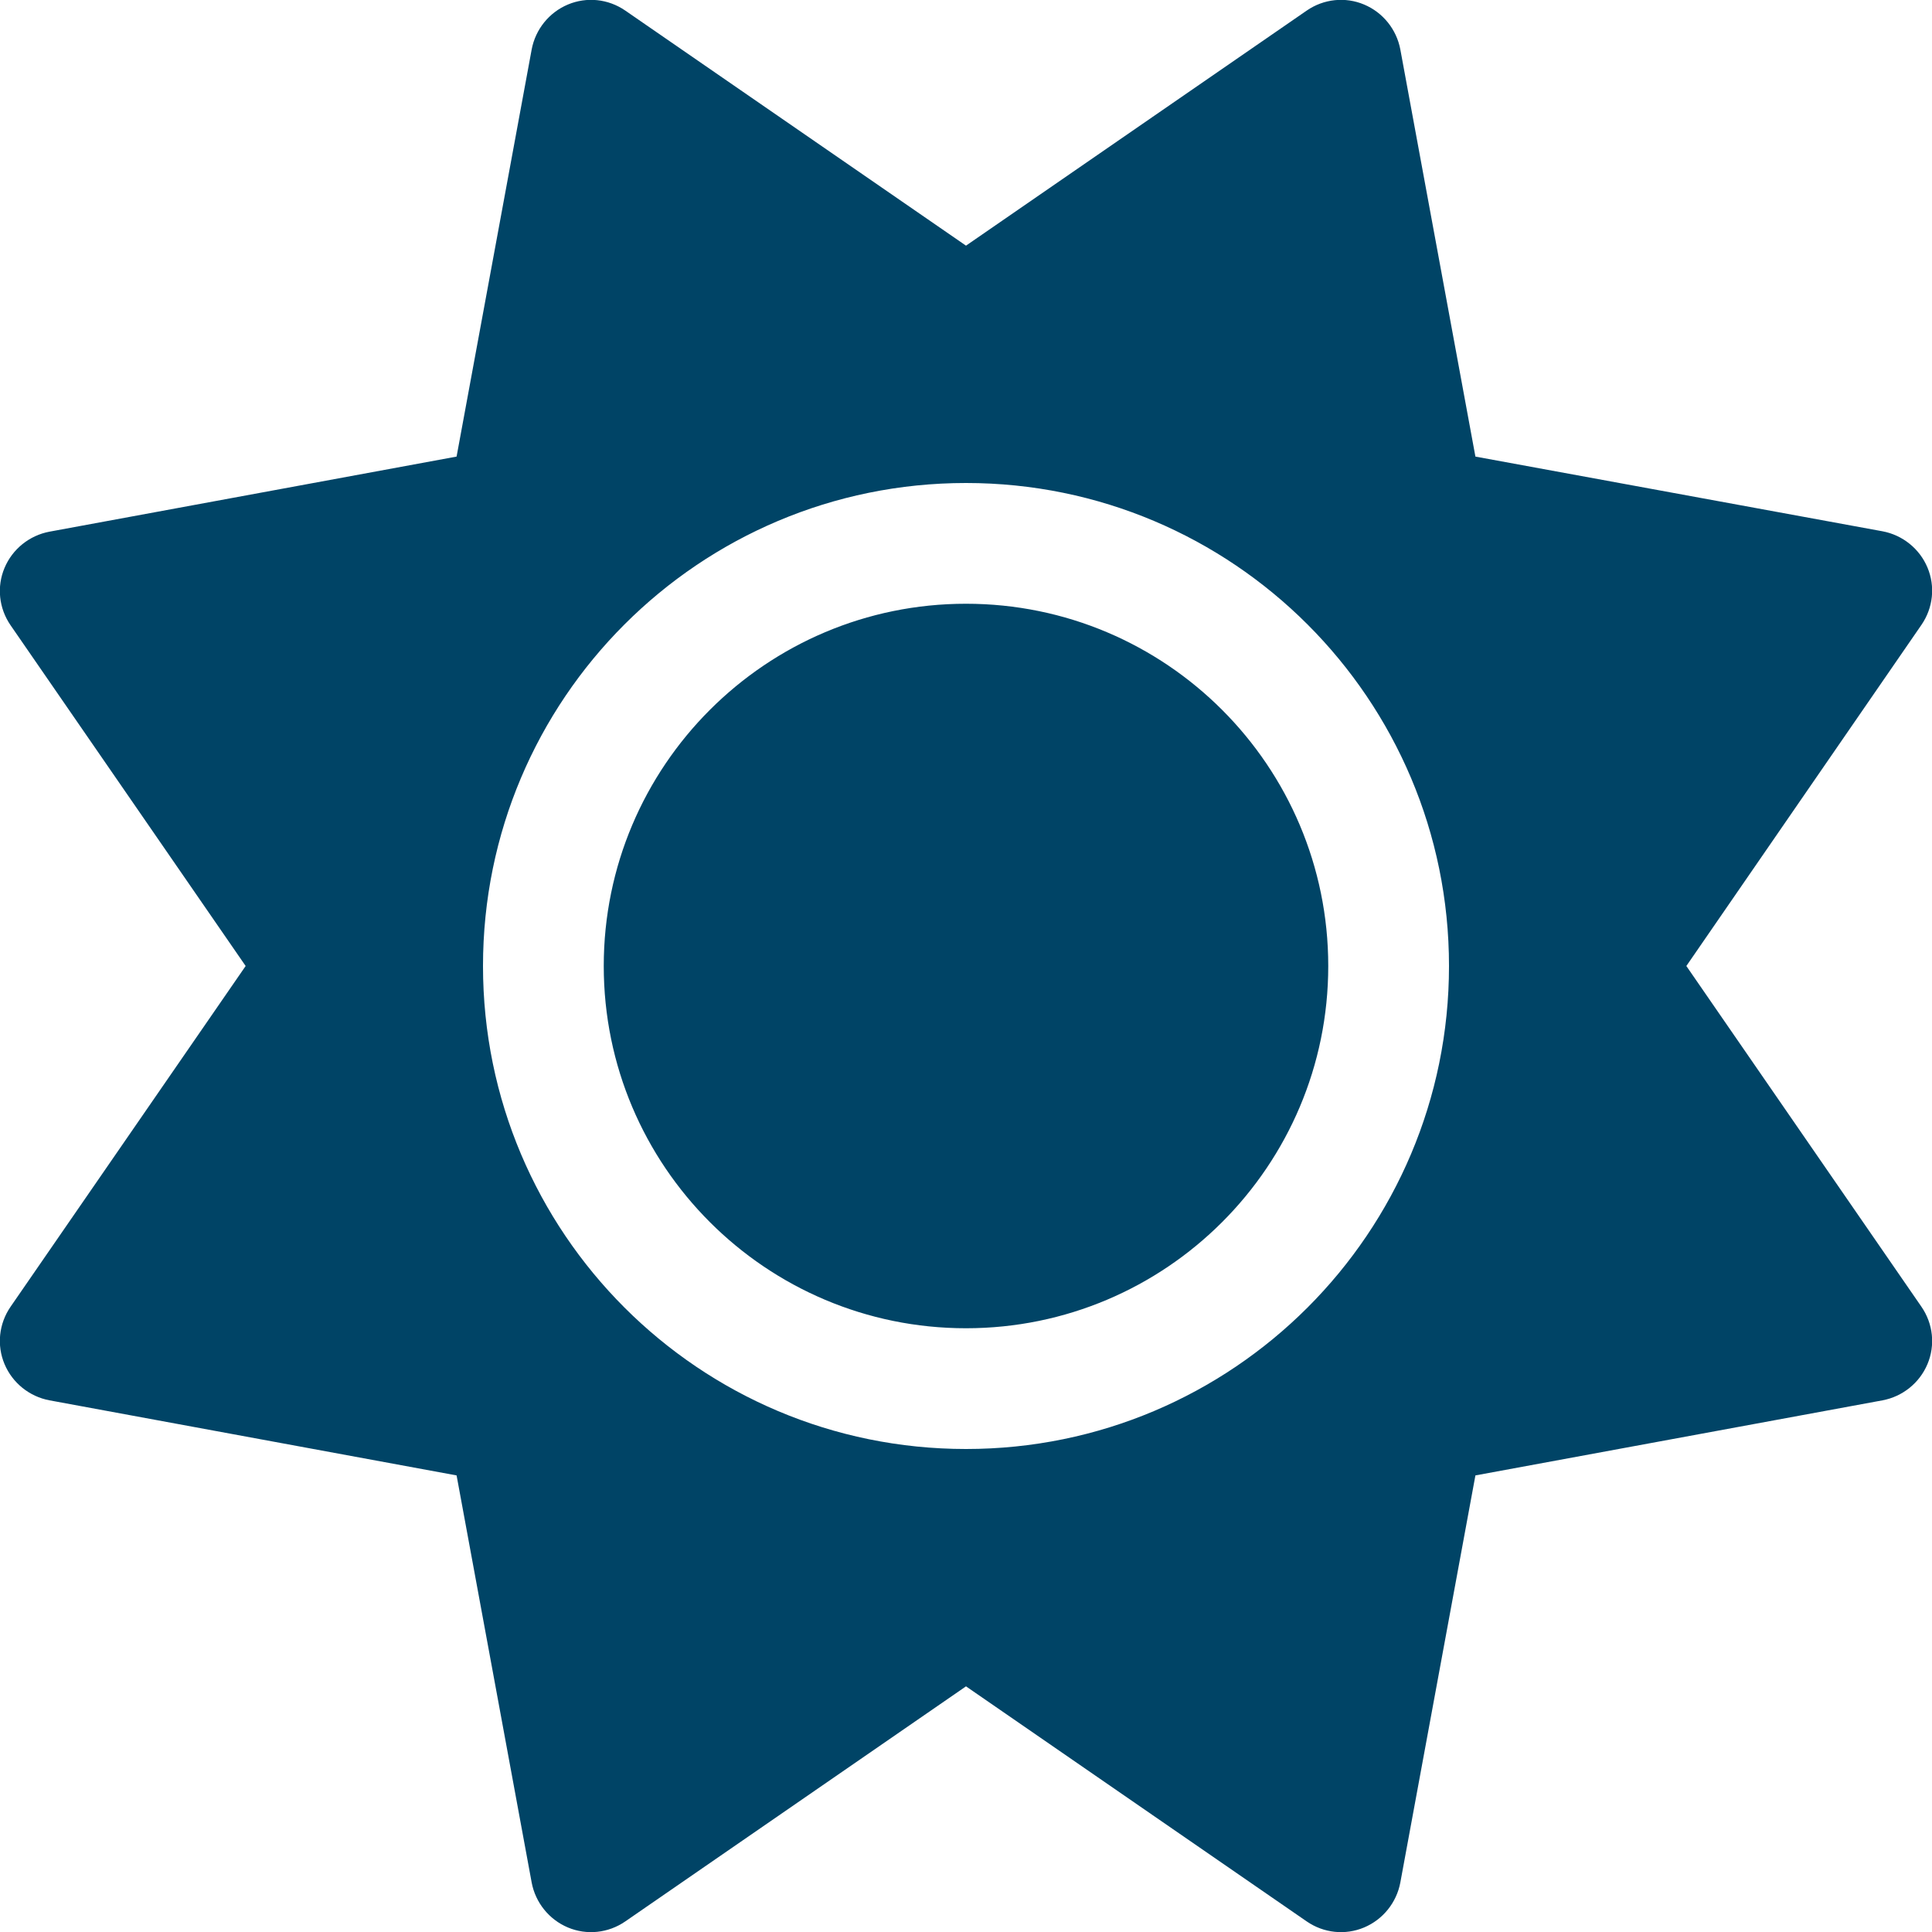
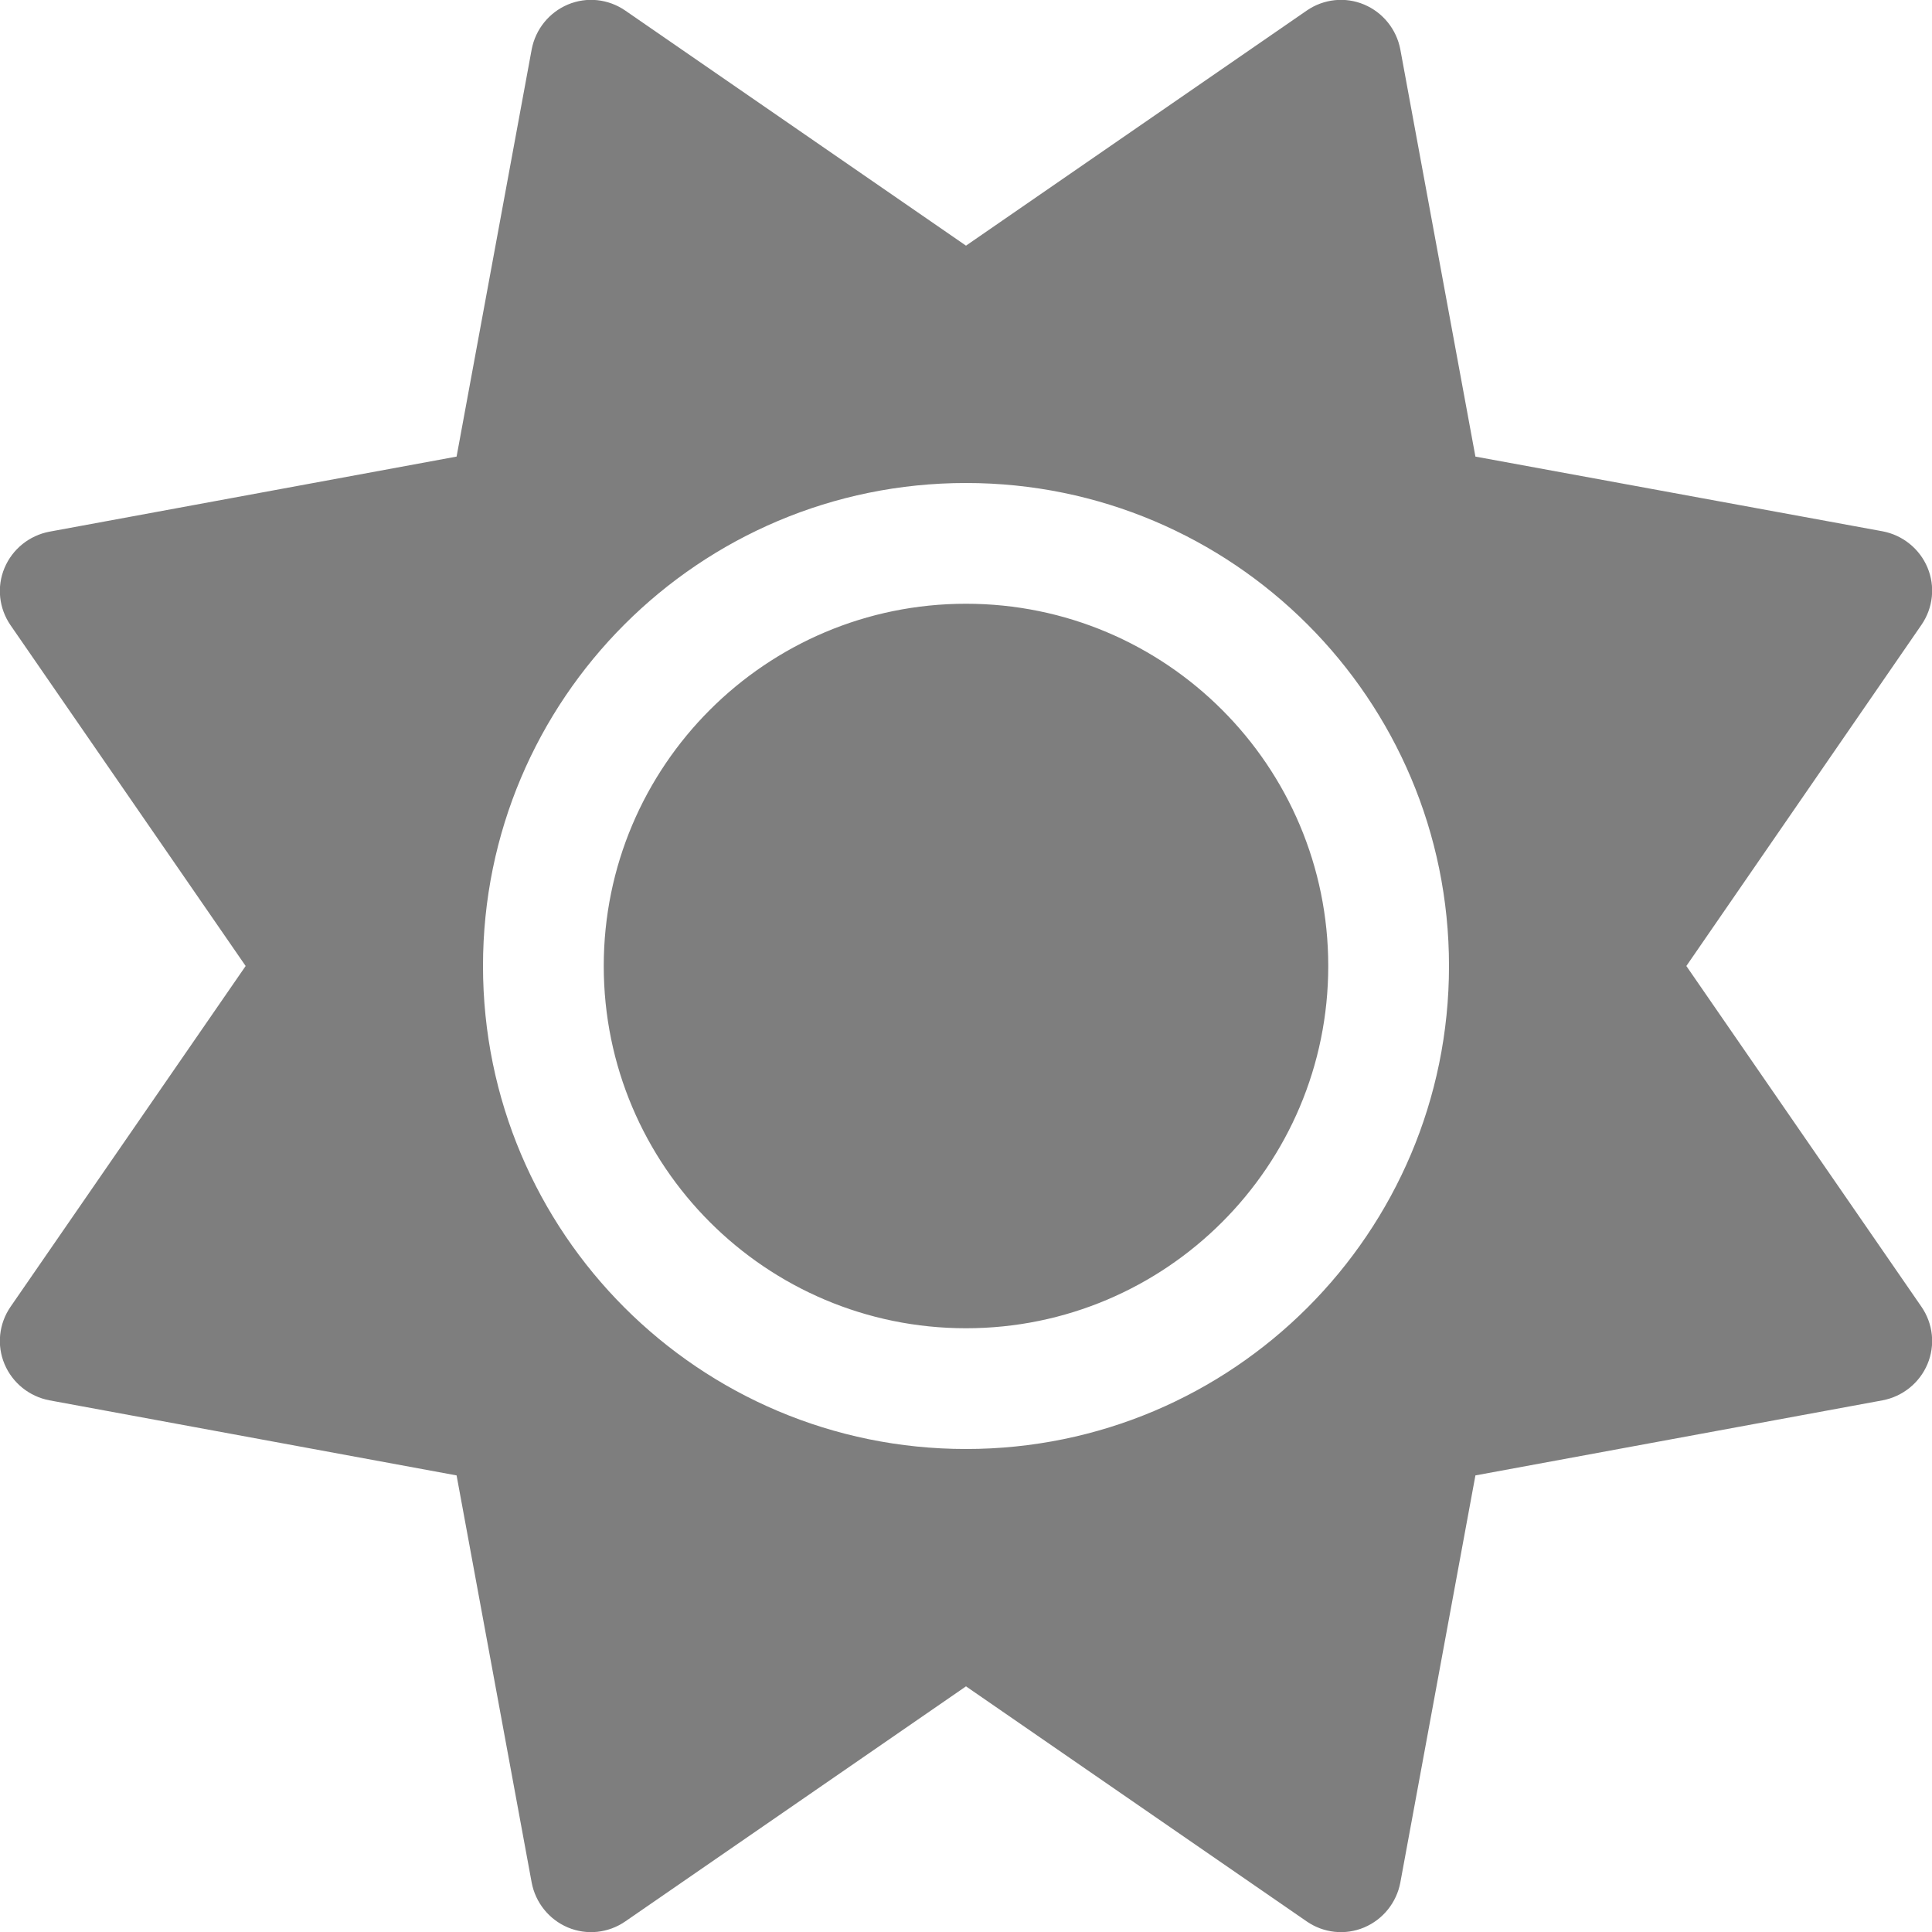
- <svg xmlns="http://www.w3.org/2000/svg" fill="hsl(200, 100%, 20%)" viewBox="0 0 512 512">
+ <svg xmlns="http://www.w3.org/2000/svg" fill="#7e7e7e" viewBox="0 0 512 512">
  <path d="M361.5 1.2c5 2.1 8.6 6.6 9.6 11.9L391 121l107.9 19.8c5.3 1 9.8 4.6 11.9 9.6s1.5 10.7-1.6 15.2L446.9 256l62.3 90.3c3.1 4.5 3.7 10.2 1.6 15.2s-6.6 8.6-11.9 9.6L391 391 371.1 498.9c-1 5.3-4.6 9.8-9.6 11.9s-10.7 1.5-15.2-1.6L256 446.9l-90.3 62.3c-4.5 3.1-10.2 3.7-15.2 1.6s-8.6-6.6-9.6-11.9L121 391 13.1 371.1c-5.3-1-9.8-4.6-11.9-9.6s-1.5-10.7 1.6-15.2L65.1 256 2.8 165.7c-3.1-4.5-3.7-10.2-1.6-15.2s6.6-8.6 11.9-9.6L121 121 140.9 13.1c1-5.3 4.6-9.8 9.6-11.9s10.7-1.5 15.2 1.6L256 65.1 346.3 2.8c4.5-3.1 10.2-3.7 15.2-1.6zM352 256c0 53-43 96-96 96s-96-43-96-96s43-96 96-96s96 43 96 96zm32 0c0-70.7-57.3-128-128-128s-128 57.3-128 128s57.3 128 128 128s128-57.3 128-128z" />
</svg>
